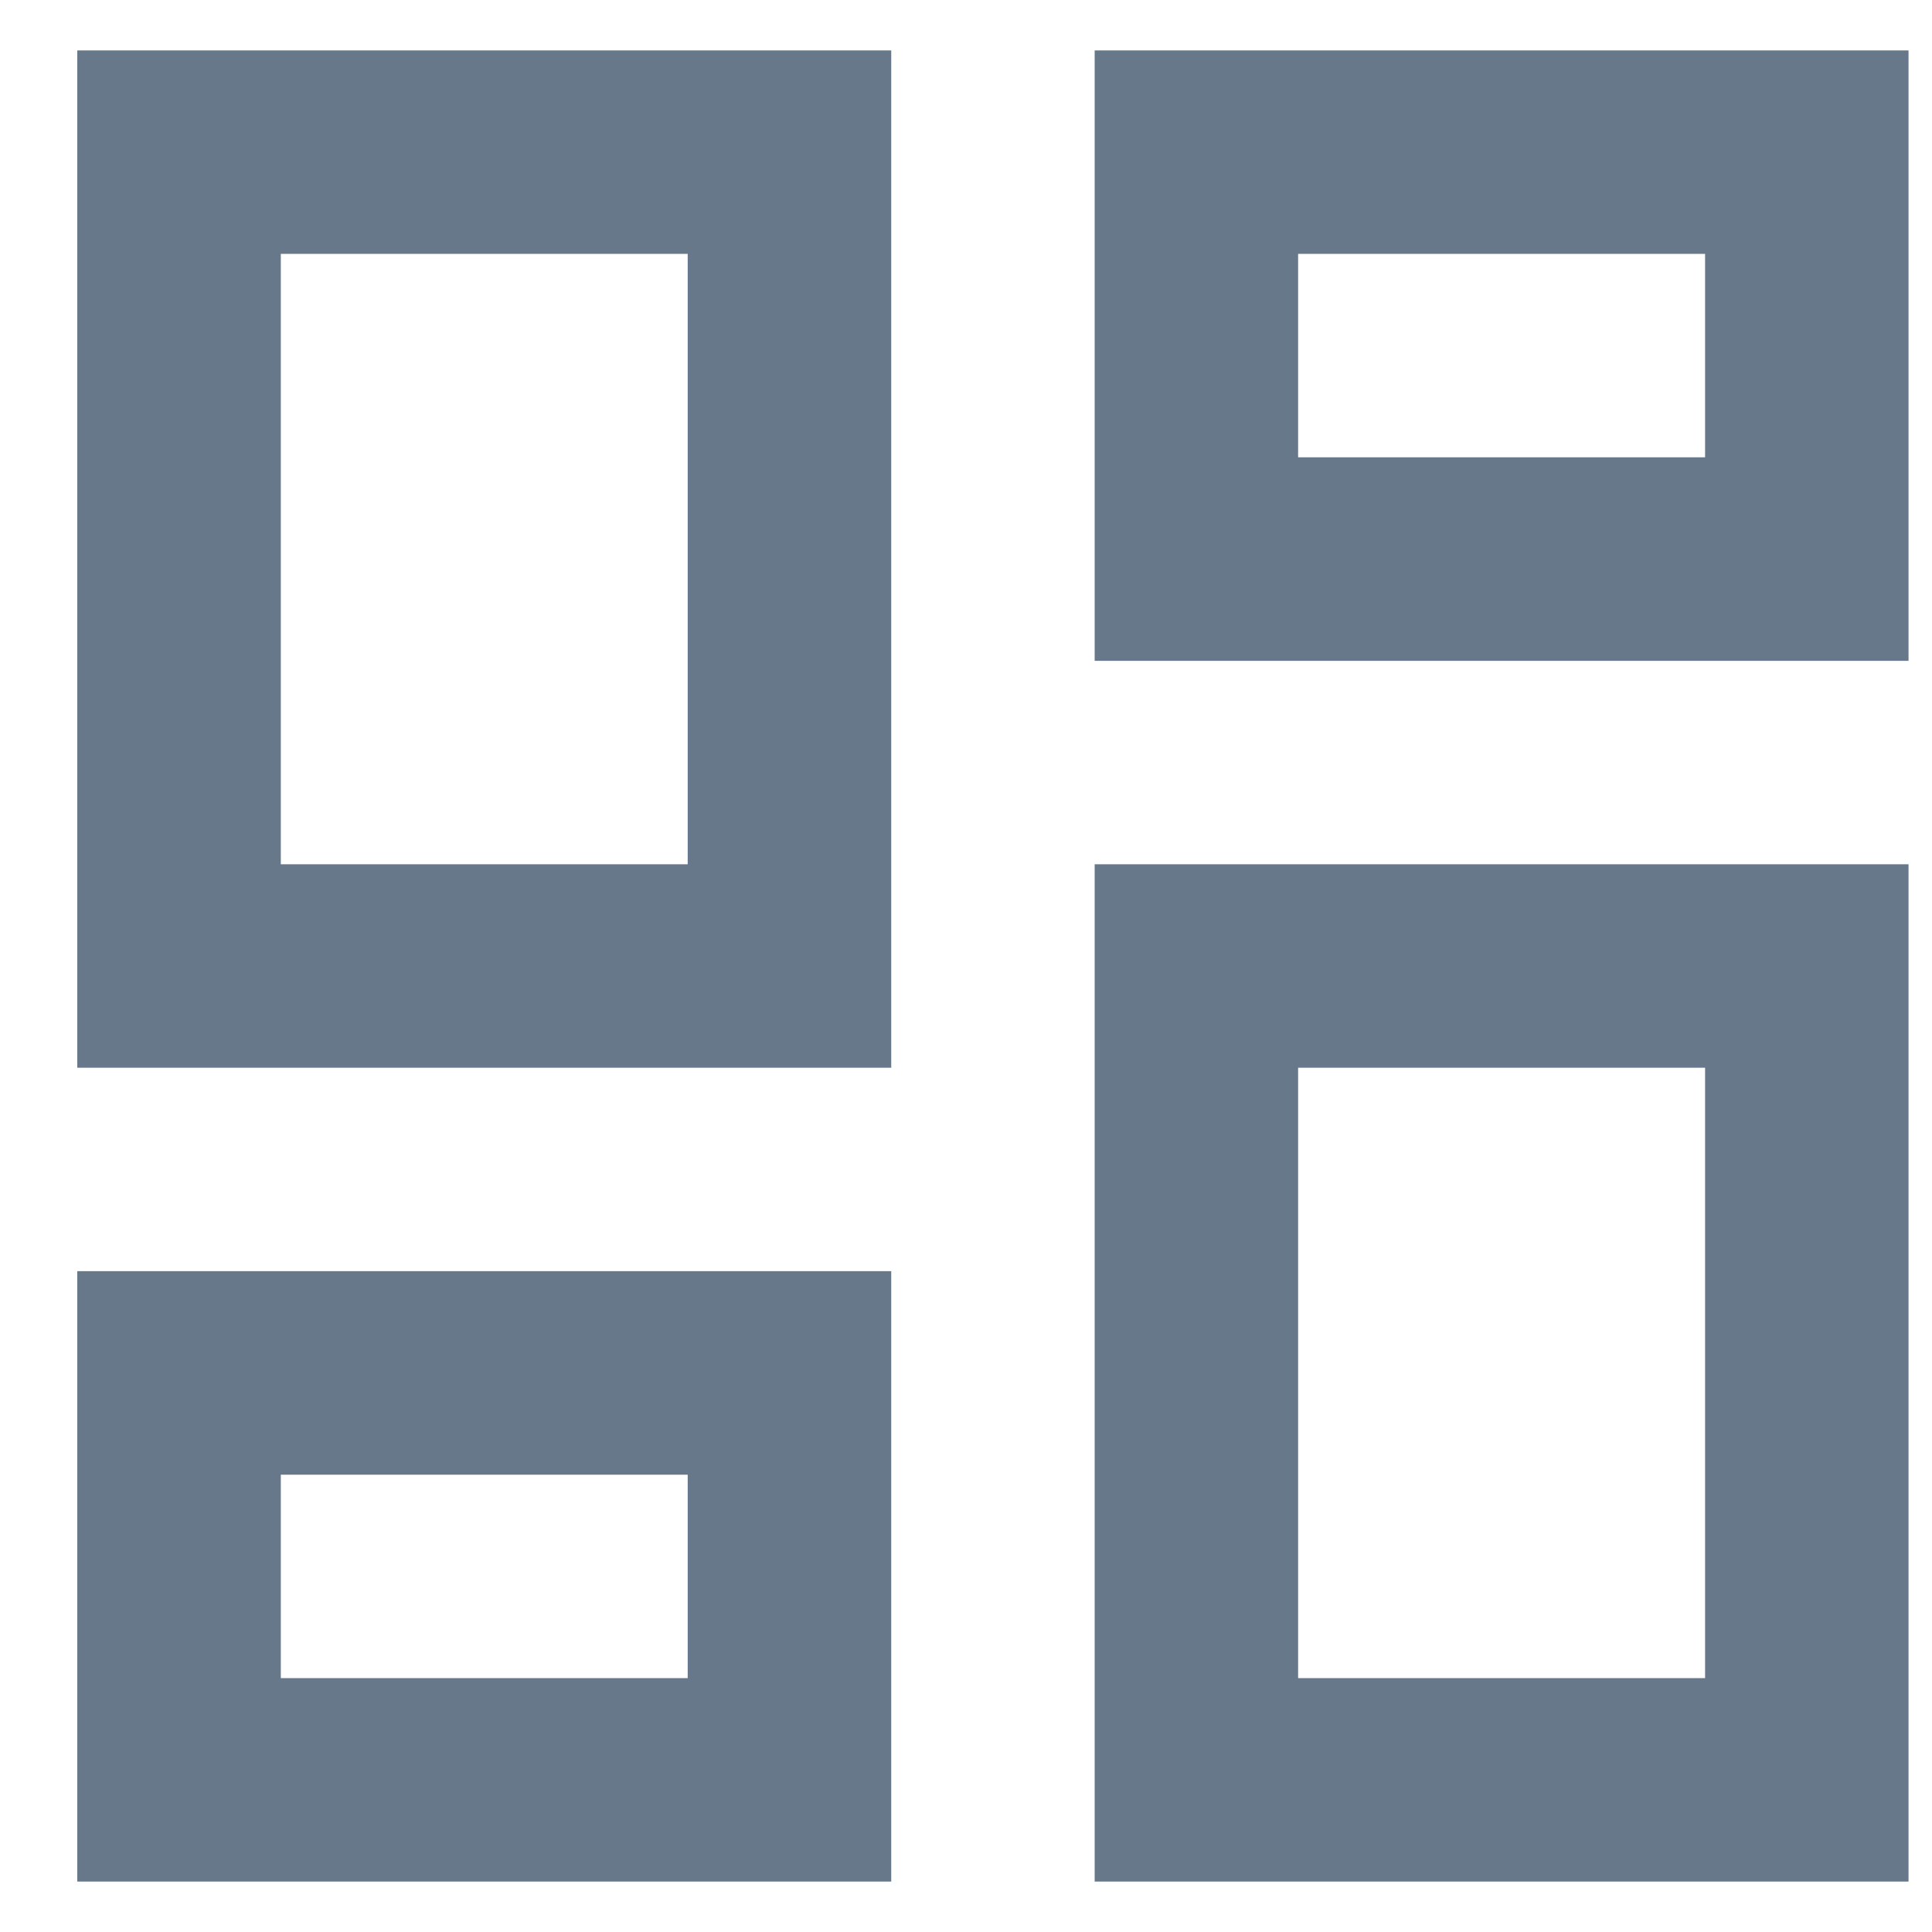
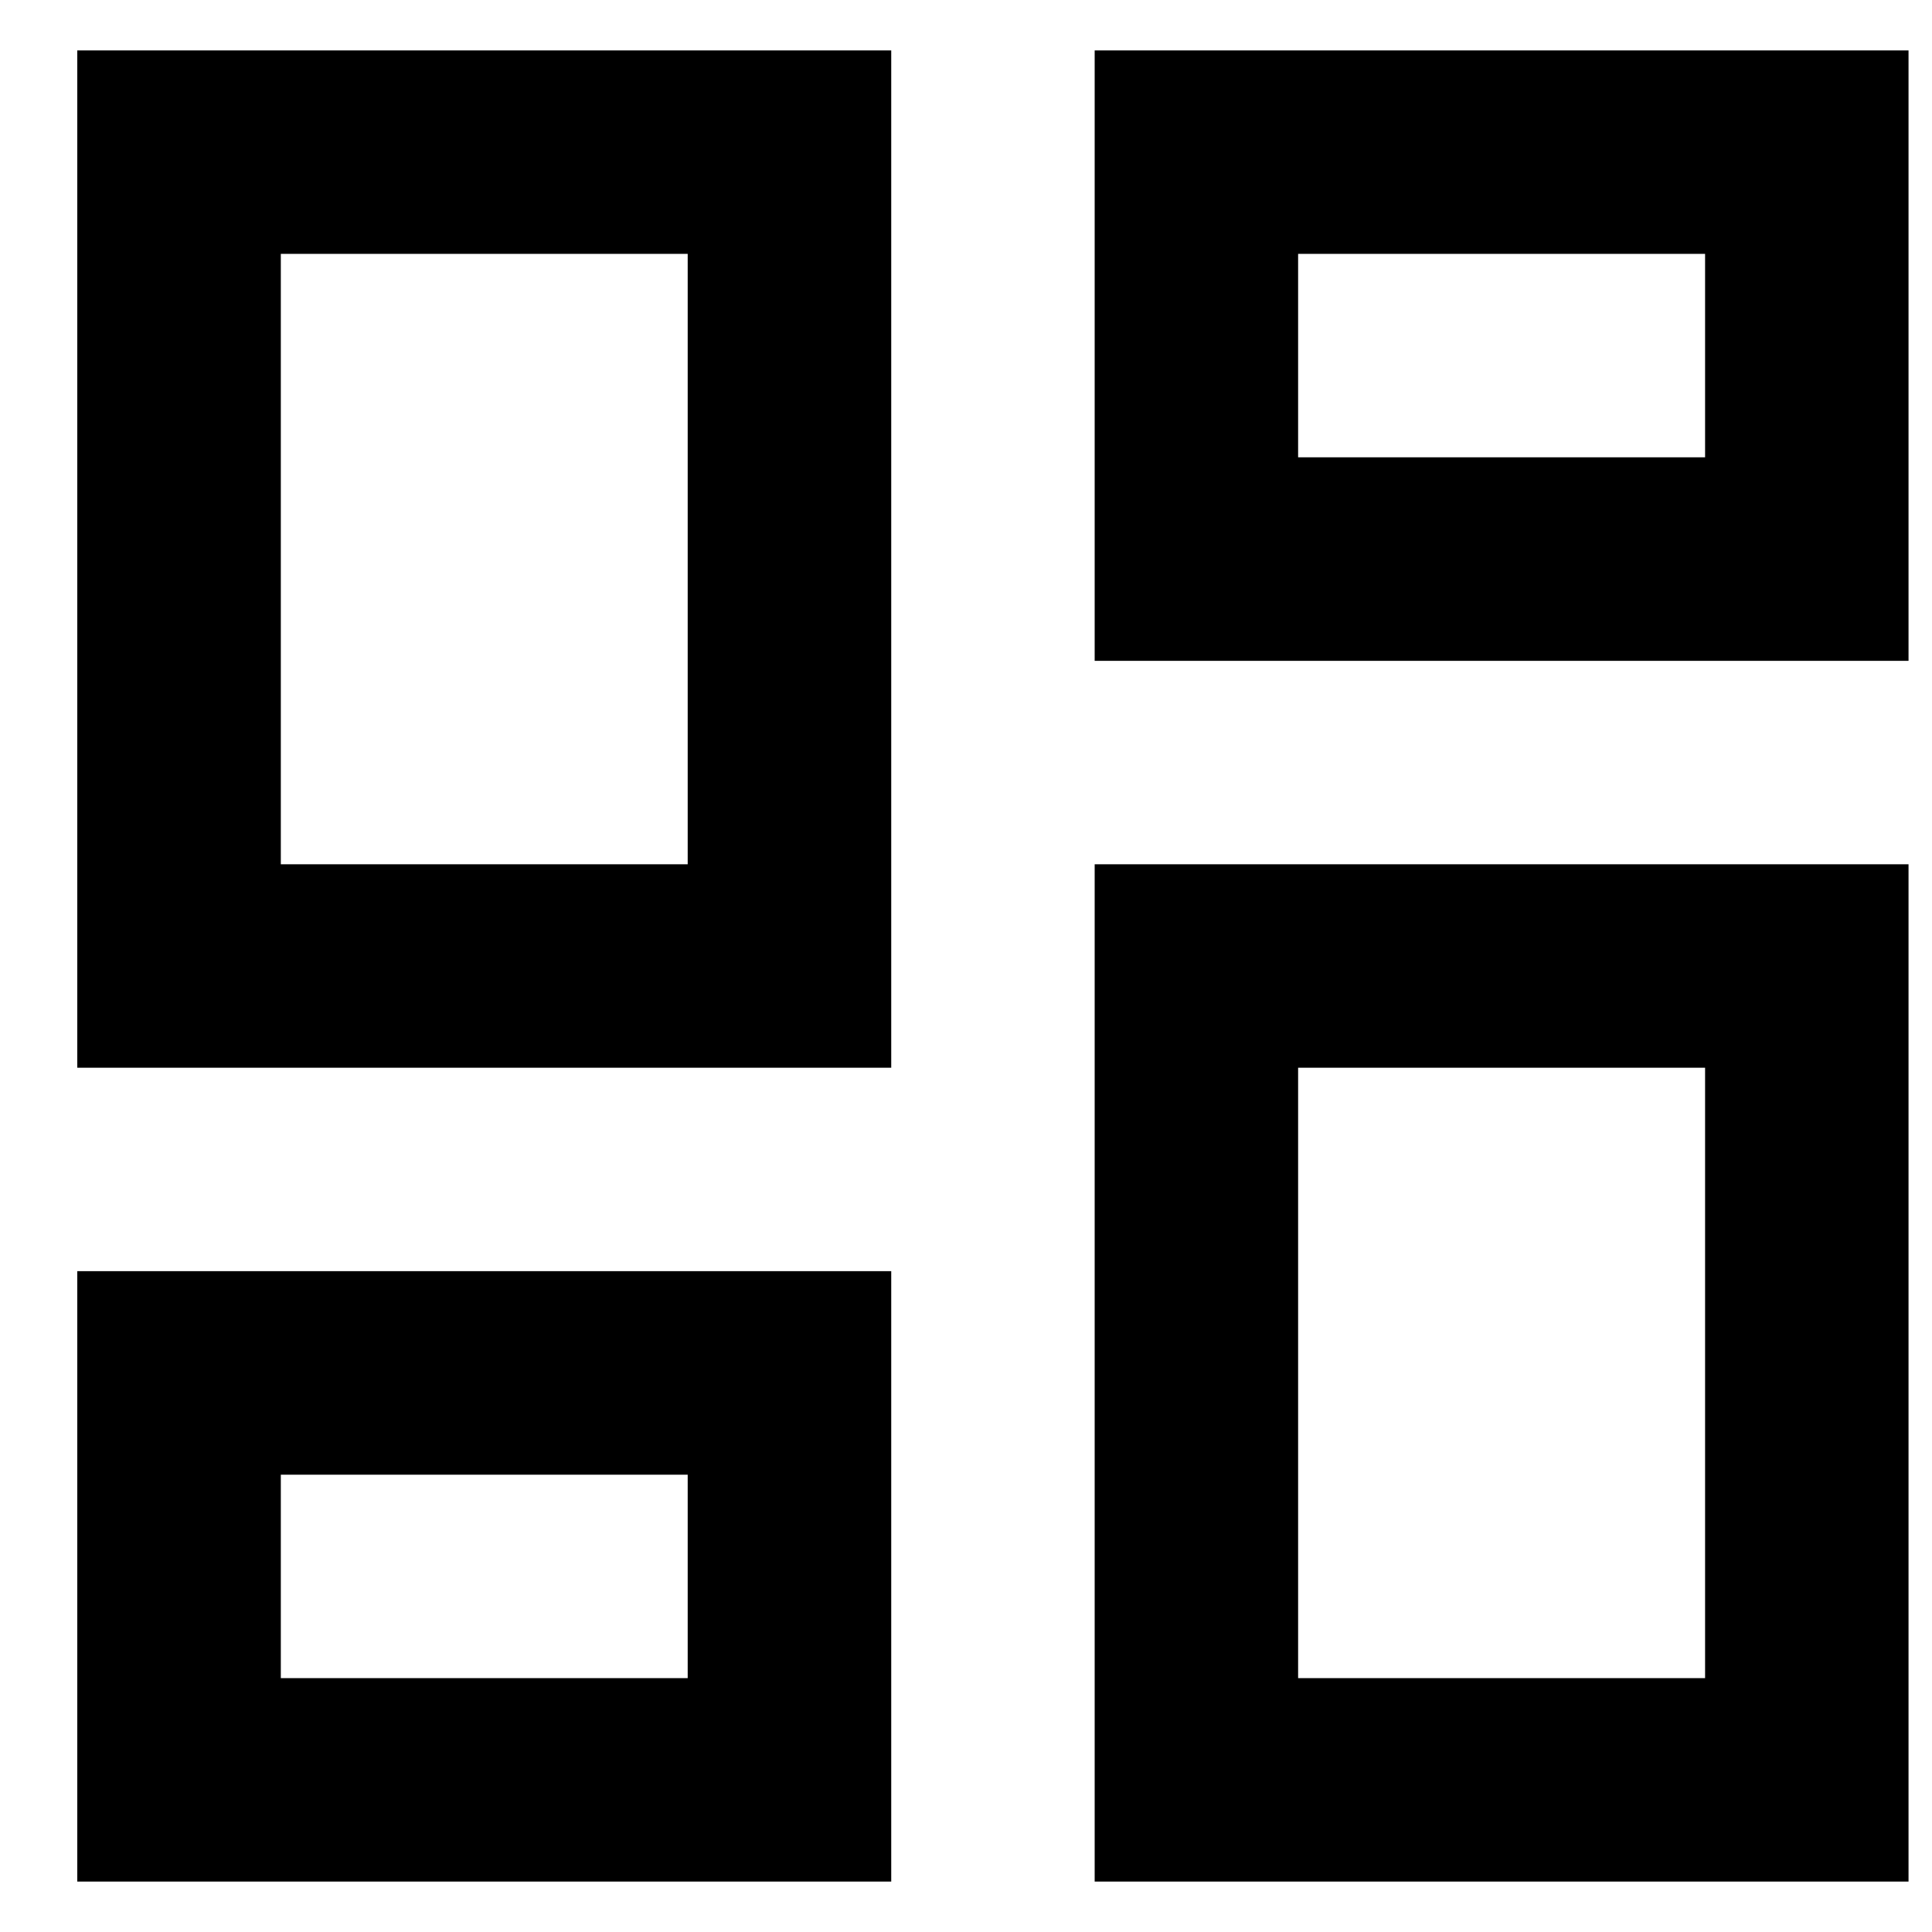
- <svg xmlns="http://www.w3.org/2000/svg" xmlns:xlink="http://www.w3.org/1999/xlink" width="20px" height="20px" viewBox="0 0 20 20" version="1.1">
+ <svg xmlns="http://www.w3.org/2000/svg" xmlns:xlink="http://www.w3.org/1999/xlink" width="20" height="20">
  <defs>
-     <path d="M17.651 2.628L17.651 4.734L13.438 4.734L13.438 2.628L17.651 2.628L17.651 2.628ZM7.119 2.628L7.119 8.947L2.907 8.947L2.907 2.628L7.119 2.628L7.119 2.628ZM17.651 11.053L17.651 17.372L13.438 17.372L13.438 11.053L17.651 11.053L17.651 11.053ZM7.119 15.266L7.119 17.372L2.907 17.372L2.907 15.266L7.119 15.266L7.119 15.266ZM19.757 0.522L11.332 0.522L11.332 6.841L19.757 6.841L19.757 0.522ZM9.226 0.522L0.8 0.522L0.8 11.053L9.226 11.053L9.226 0.522ZM19.757 8.947L11.332 8.947L11.332 19.478L19.757 19.478L19.757 8.947ZM9.226 13.159L0.8 13.159L0.8 19.478L9.226 19.478L9.226 13.159Z" id="path_11" />
-     <clipPath id="mask_11">
-       <use xlink:href="#path_11" />
+     <clipPath id="b11">
+       <use xlink:href="#a11" />
    </clipPath>
+     <path d="M17.651 2.628v2.106h-4.213V2.628h4.213Zm-10.532 0v6.319H2.907V2.628H7.119Zm10.532 8.425v6.319h-4.213v-6.319h4.213ZM7.119 15.266v2.106H2.907v-2.106H7.119ZM19.757.522h-8.425V6.841h8.425V.522Zm-10.532 0H.8V11.053H9.226V.522ZM19.757 8.947h-8.425V19.478h8.425V8.947ZM9.226 13.159H.8v6.319H9.226v-6.319Z" id="a11" />
  </defs>
-   <g id="iconsicoutline-dashboard-24px">
-     <path d="M17.651 2.628L17.651 4.734L13.438 4.734L13.438 2.628L17.651 2.628L17.651 2.628ZM7.119 2.628L7.119 8.947L2.907 8.947L2.907 2.628L7.119 2.628L7.119 2.628ZM17.651 11.053L17.651 17.372L13.438 17.372L13.438 11.053L17.651 11.053L17.651 11.053ZM7.119 15.266L7.119 17.372L2.907 17.372L2.907 15.266L7.119 15.266L7.119 15.266ZM19.757 0.522L11.332 0.522L11.332 6.841L19.757 6.841L19.757 0.522ZM9.226 0.522L0.8 0.522L0.8 11.053L9.226 11.053L9.226 0.522ZM19.757 8.947L11.332 8.947L11.332 19.478L19.757 19.478L19.757 8.947ZM9.226 13.159L0.8 13.159L0.8 19.478L9.226 19.478L9.226 13.159Z" id="iconsicoutline-dashboard-24px" fill="none" stroke="none" />
-     <g clip-path="url(#mask_11)">
-       <g id="🎨-color" transform="translate(-2 -2)">
-         <path d="M0 0L24 0L24 24L0 24L0 0Z" id="BG" fill="#66788A" fill-rule="evenodd" stroke="none" />
-       </g>
-     </g>
+   <path d="M17.651 2.628v2.106h-4.213V2.628h4.213Zm-10.532 0v6.319H2.907V2.628H7.119Zm10.532 8.425v6.319h-4.213v-6.319h4.213ZM7.119 15.266v2.106H2.907v-2.106H7.119ZM19.757.522h-8.425V6.841h8.425V.522Zm-10.532 0H.8V11.053H9.226V.522ZM19.757 8.947h-8.425V19.478h8.425V8.947ZM9.226 13.159H.8v6.319H9.226v-6.319Z" fill="none" />
+   <g clip-path="url(#b11)">
+     <path d="M-2-2h24v24H-2V-2Z" fill="currentColor" fill-rule="evenodd" />
  </g>
</svg>
